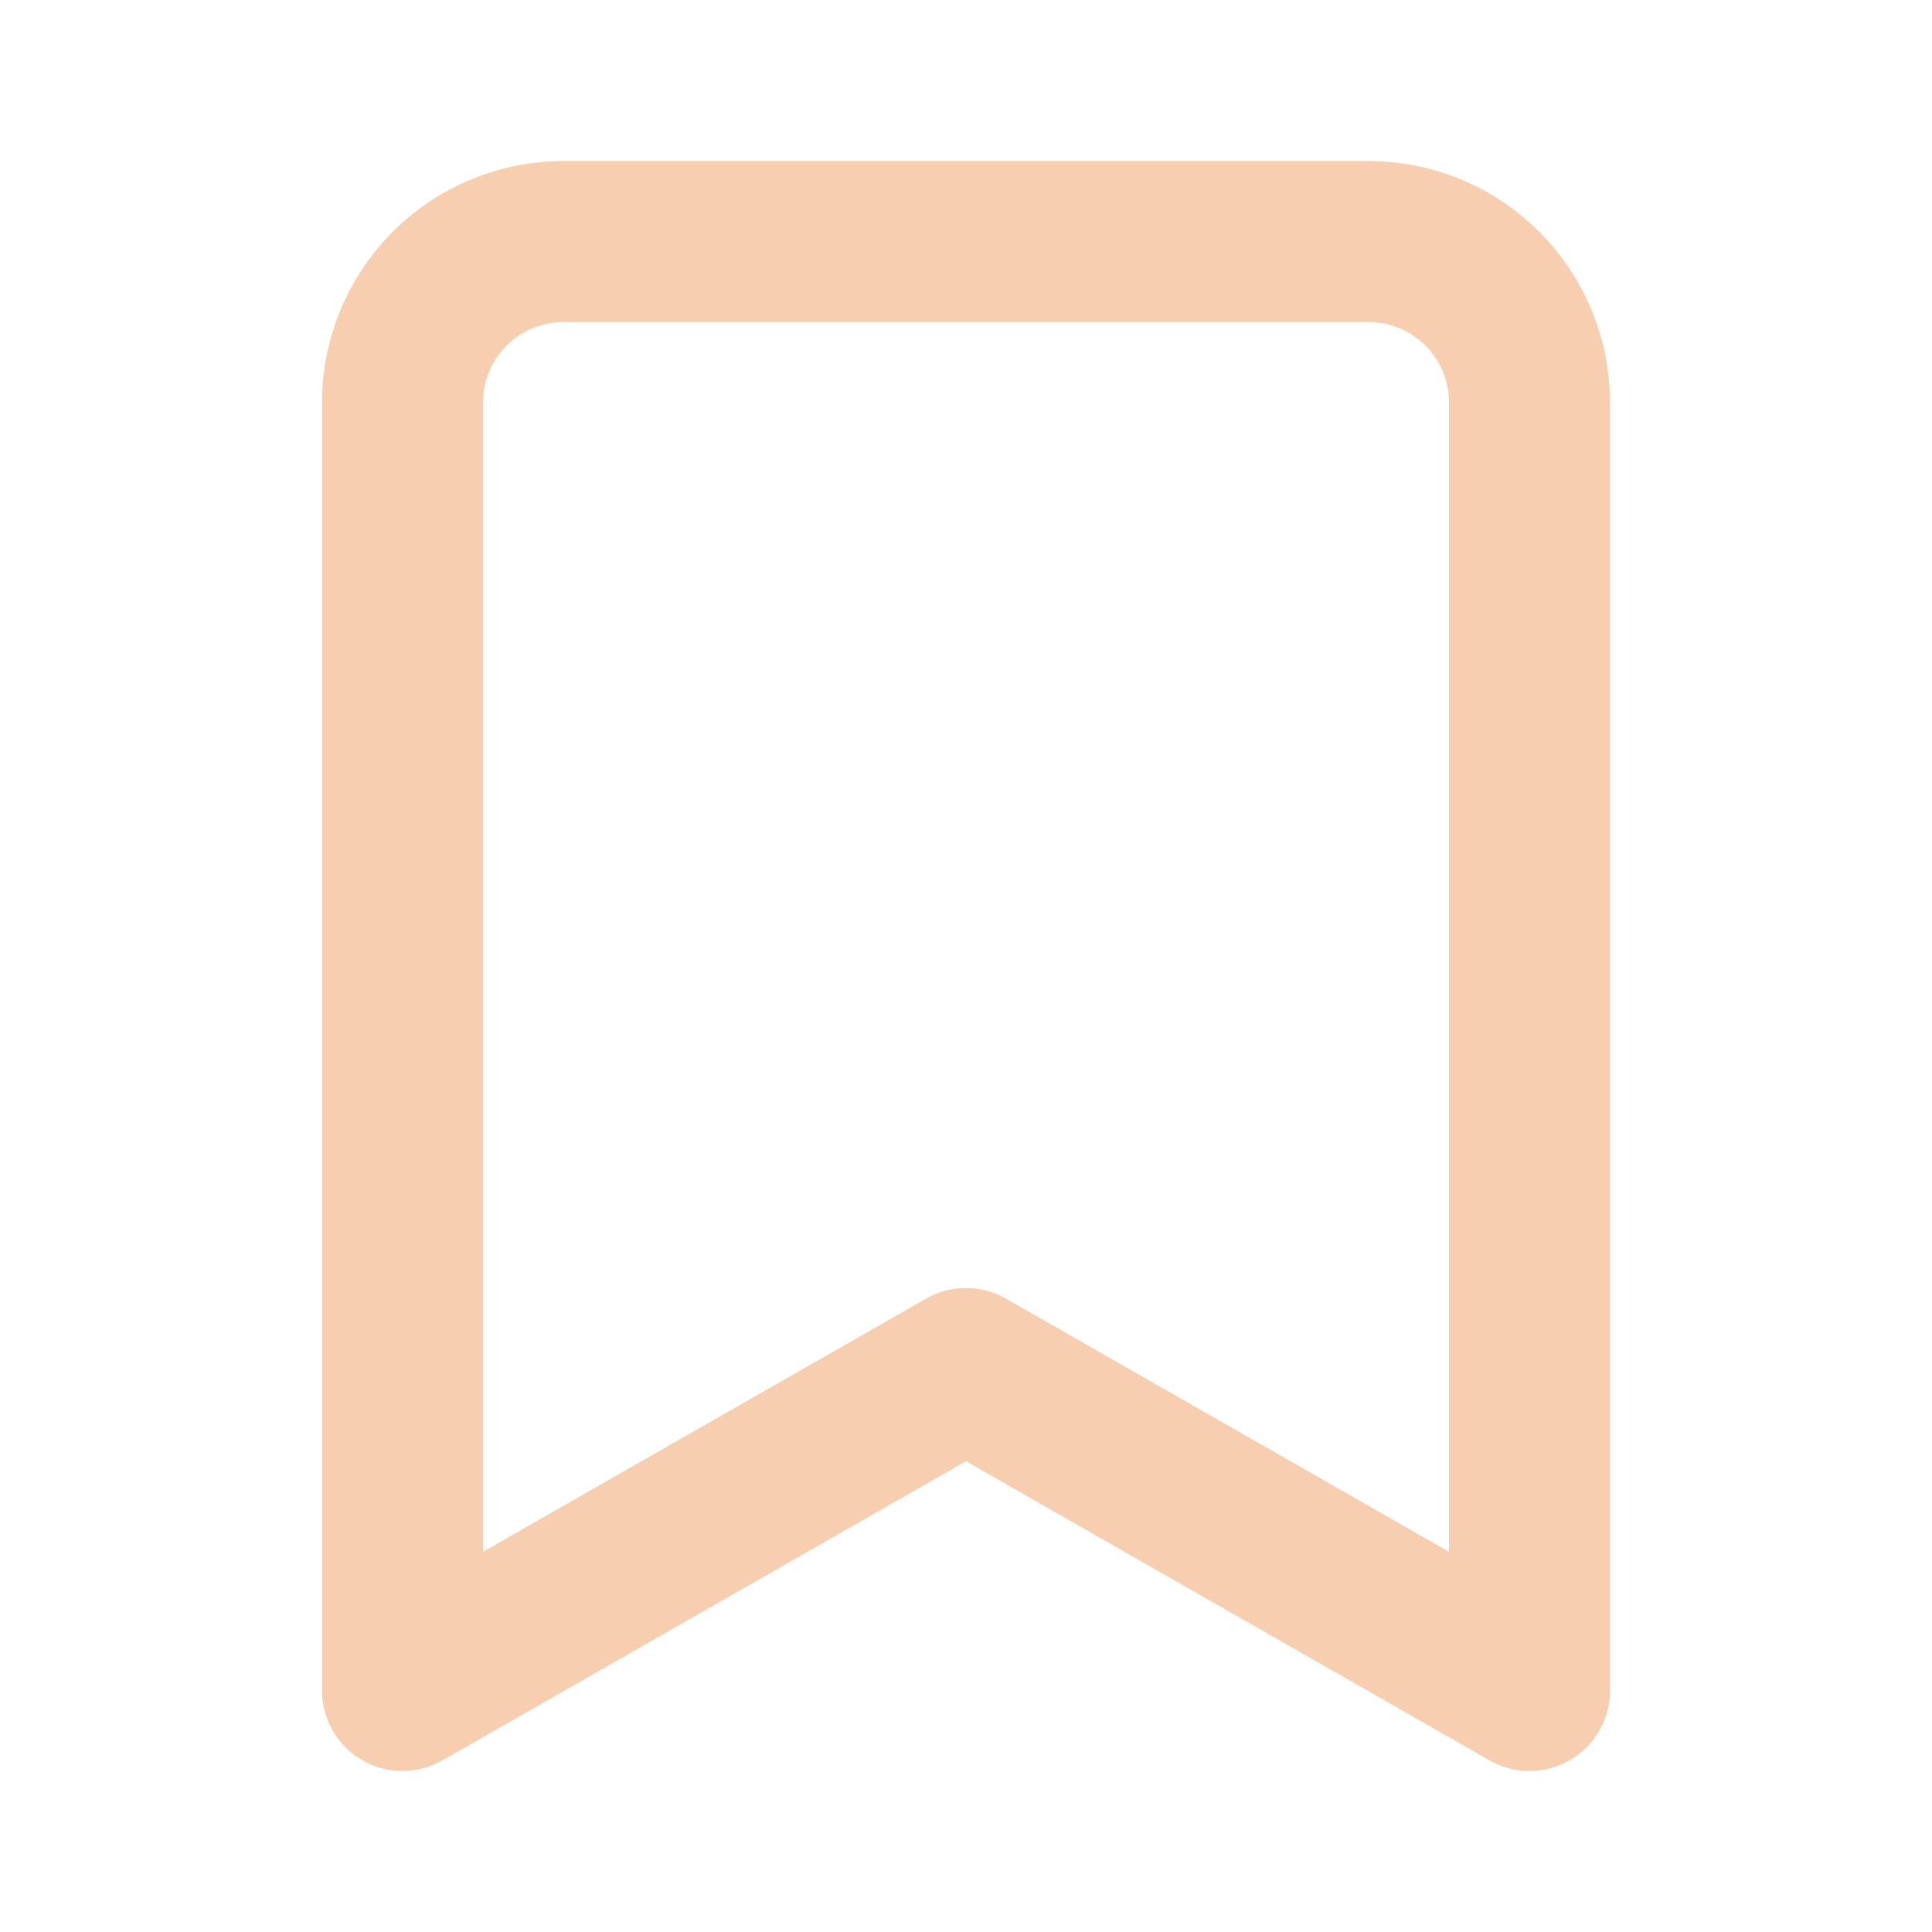
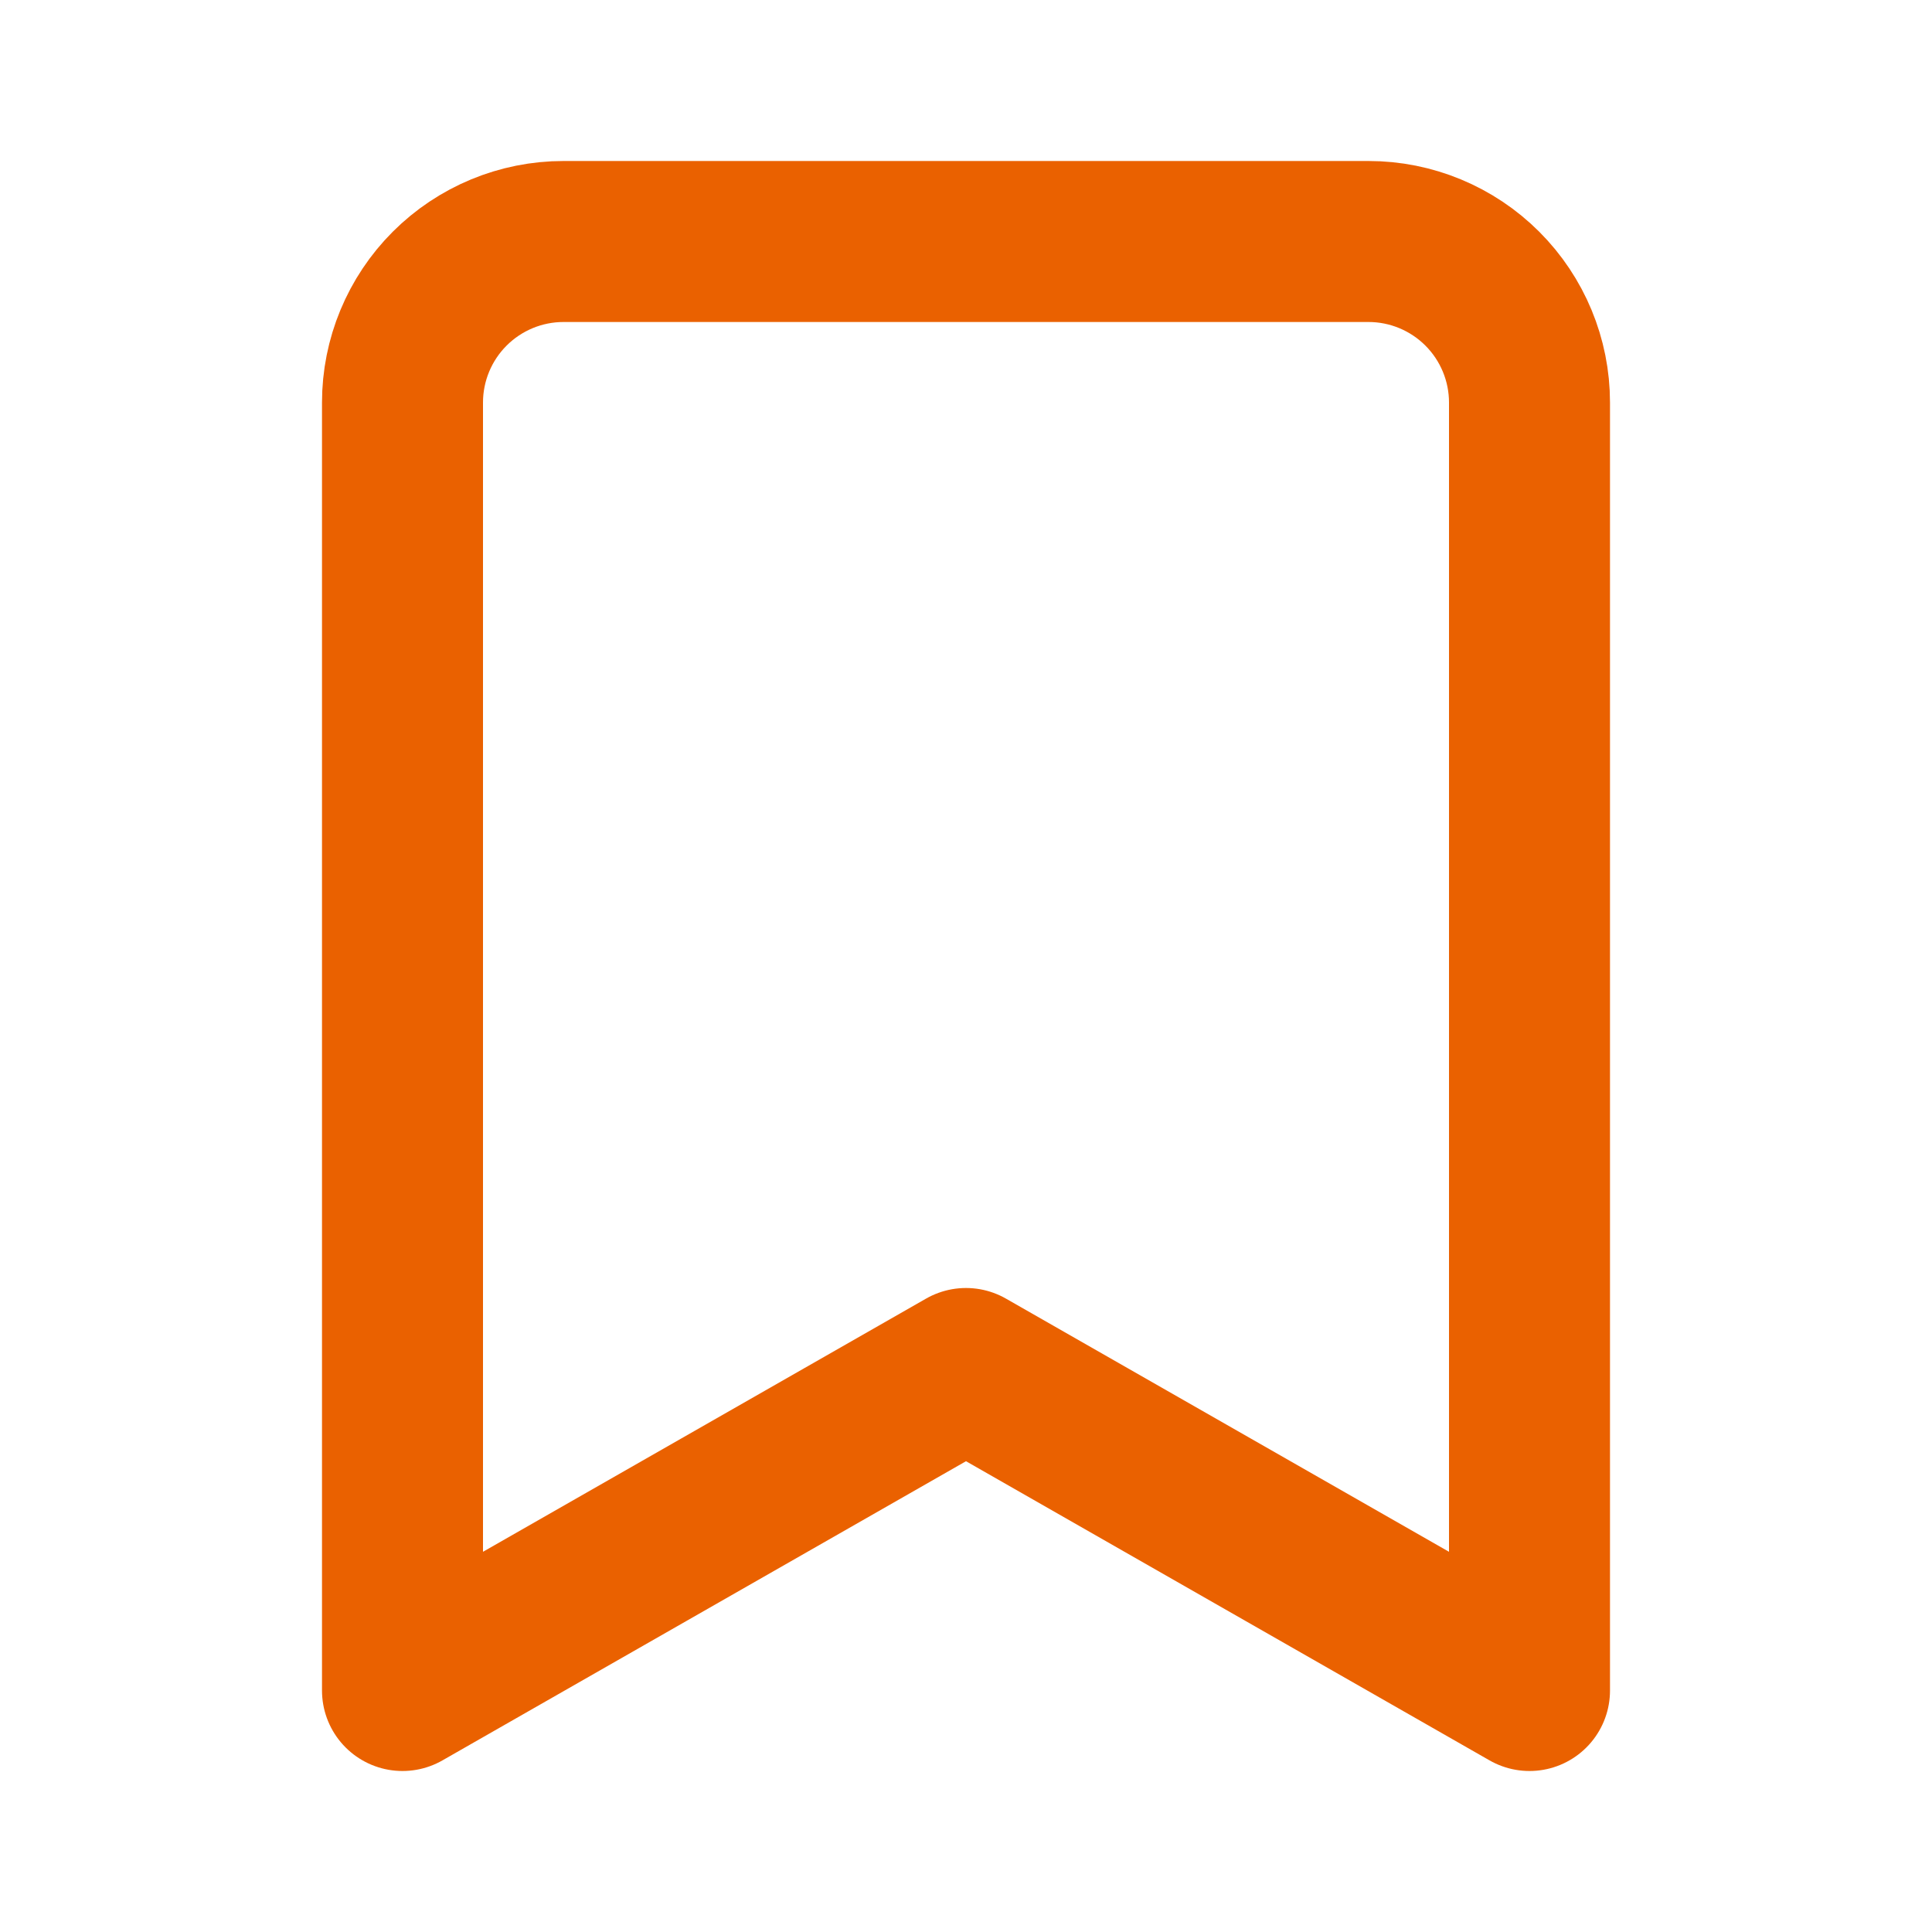
<svg xmlns="http://www.w3.org/2000/svg" width="24" height="24" viewBox="0 0 24 24" fill="none">
-   <path d="M19 21L12 17L5 21V5C5 4.47 5.211 3.961 5.586 3.586C5.961 3.211 6.47 3 7 3H17C17.53 3 18.039 3.211 18.414 3.586C18.789 3.961 19 4.47 19 5V21Z" stroke="#F7CEB0" stroke-width="2" stroke-linecap="round" stroke-linejoin="round" />
+   <path d="M19 21L12 17L5 21V5C5 4.47 5.211 3.961 5.586 3.586C5.961 3.211 6.47 3 7 3H17C17.53 3 18.039 3.211 18.414 3.586C18.789 3.961 19 4.47 19 5V21Z" stroke="#EA6100" stroke-width="2" stroke-linecap="round" stroke-linejoin="round" />
</svg>
